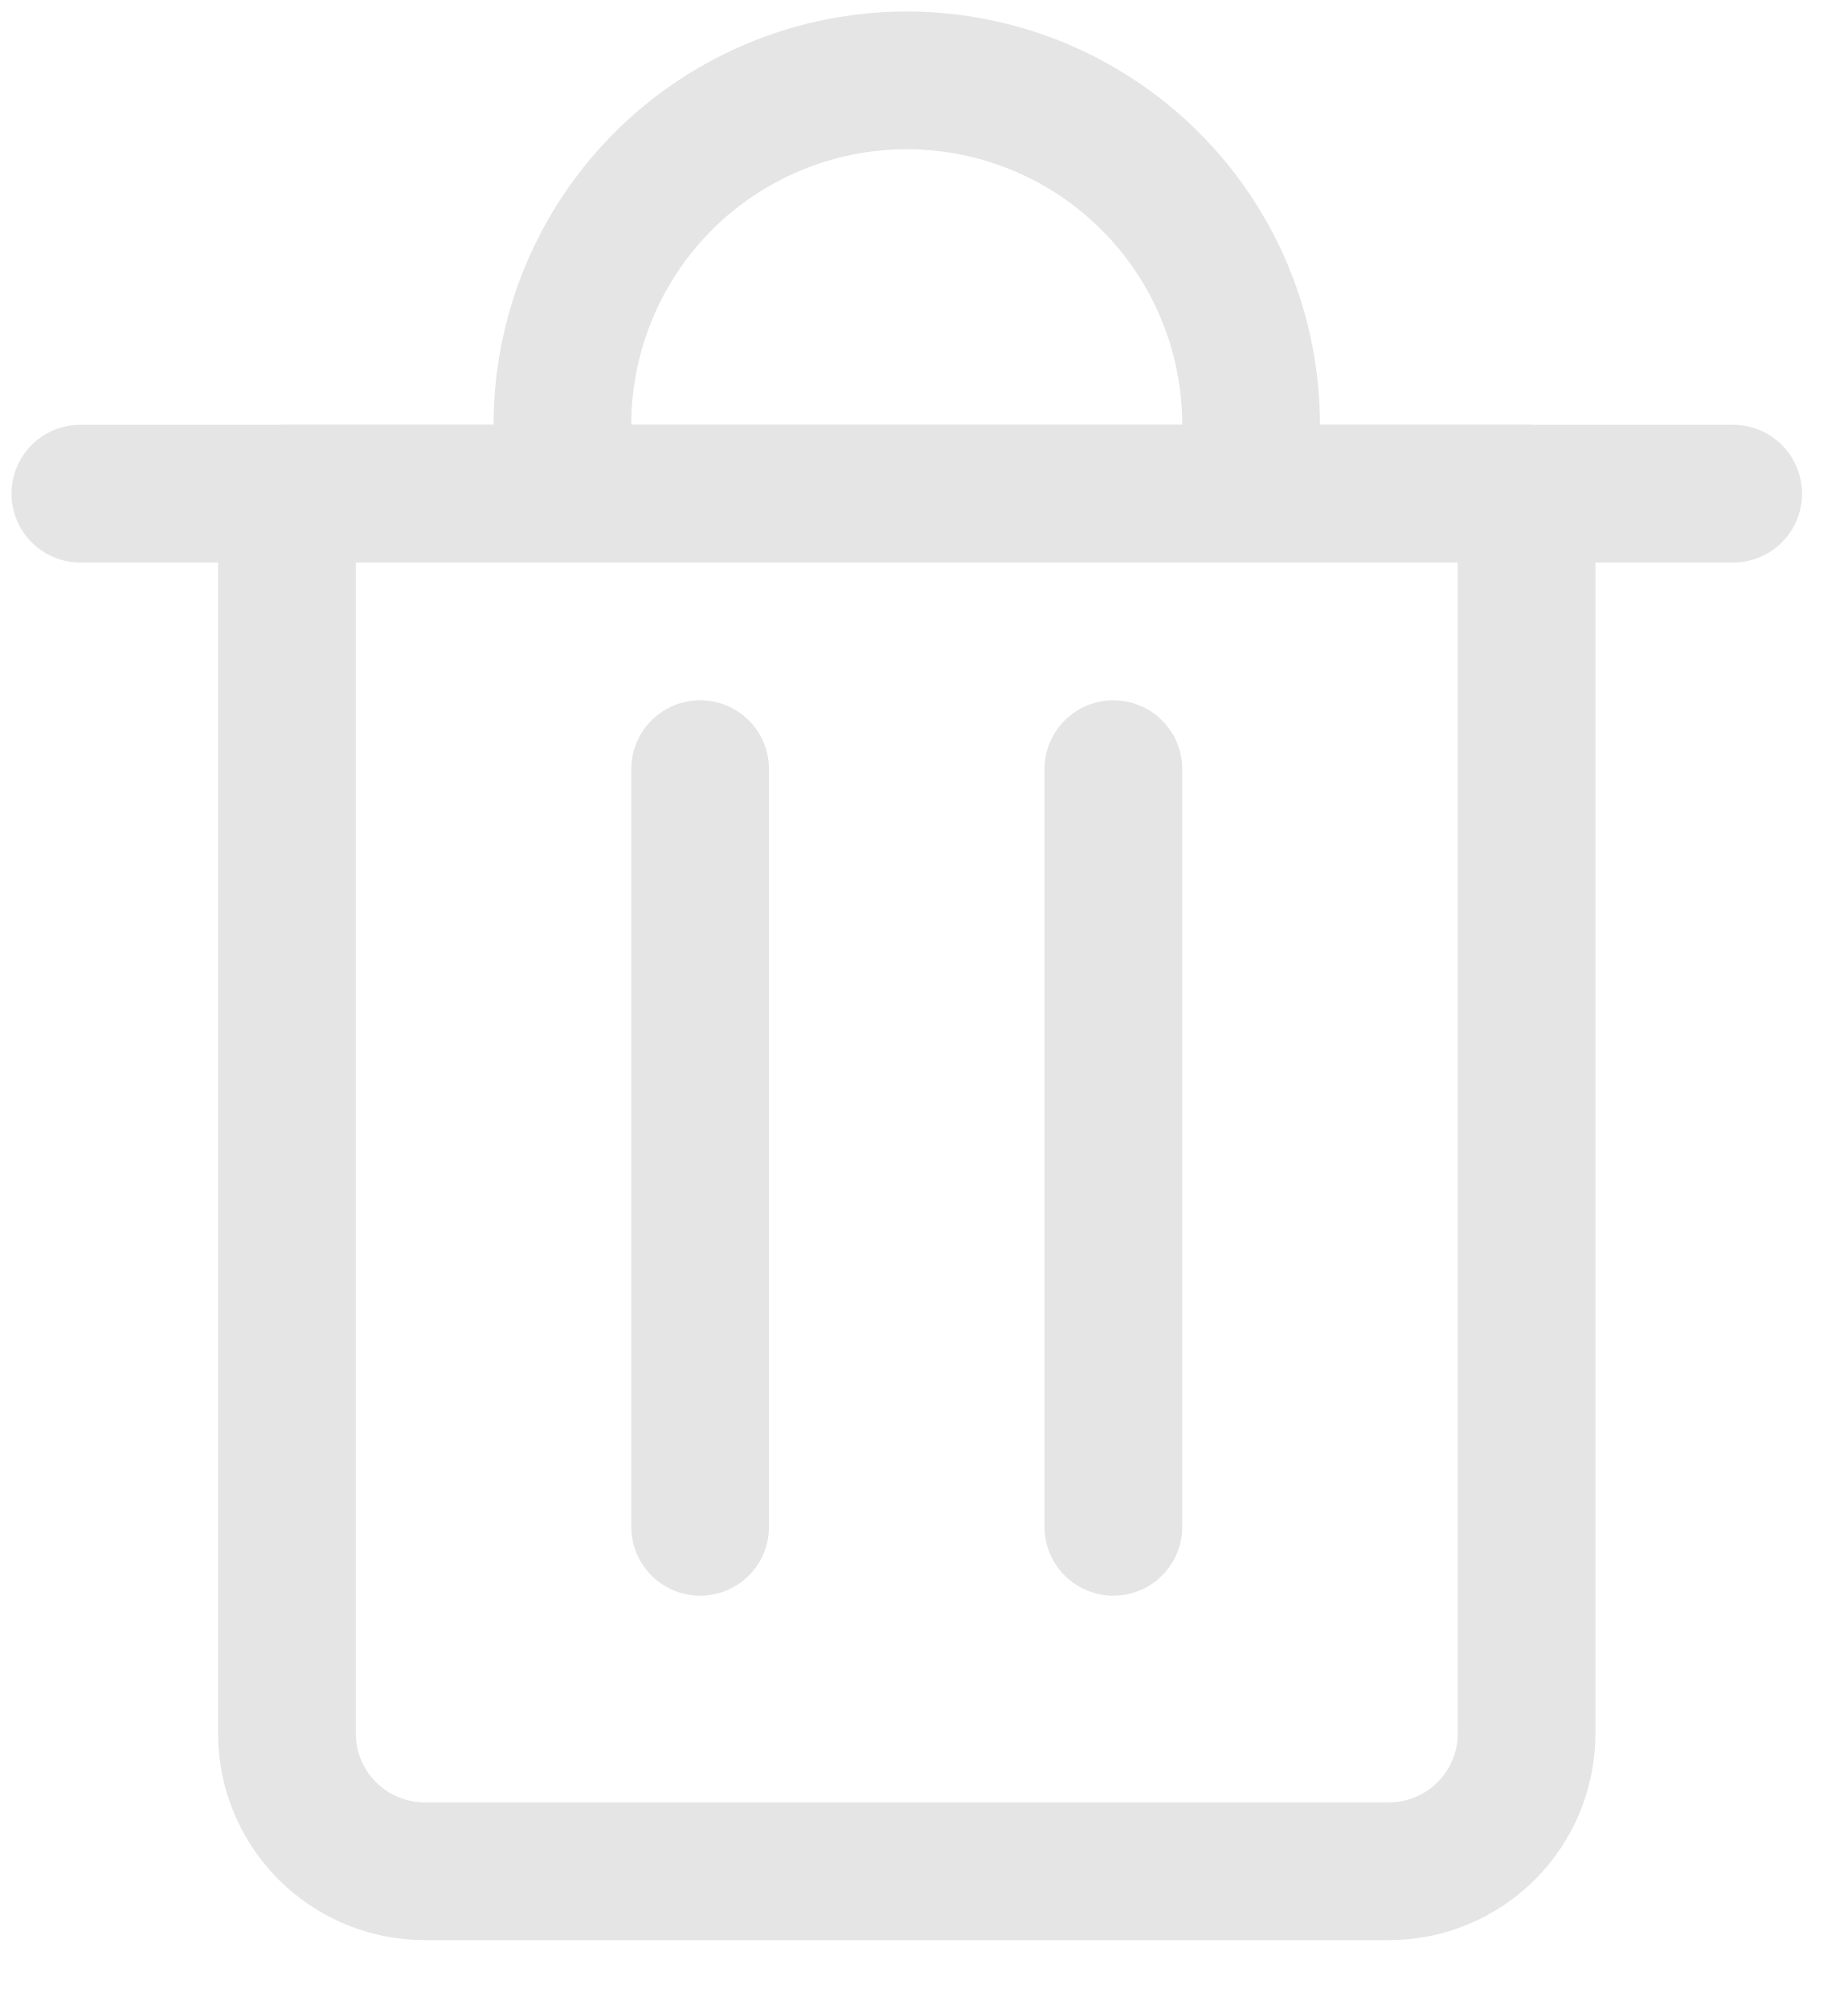
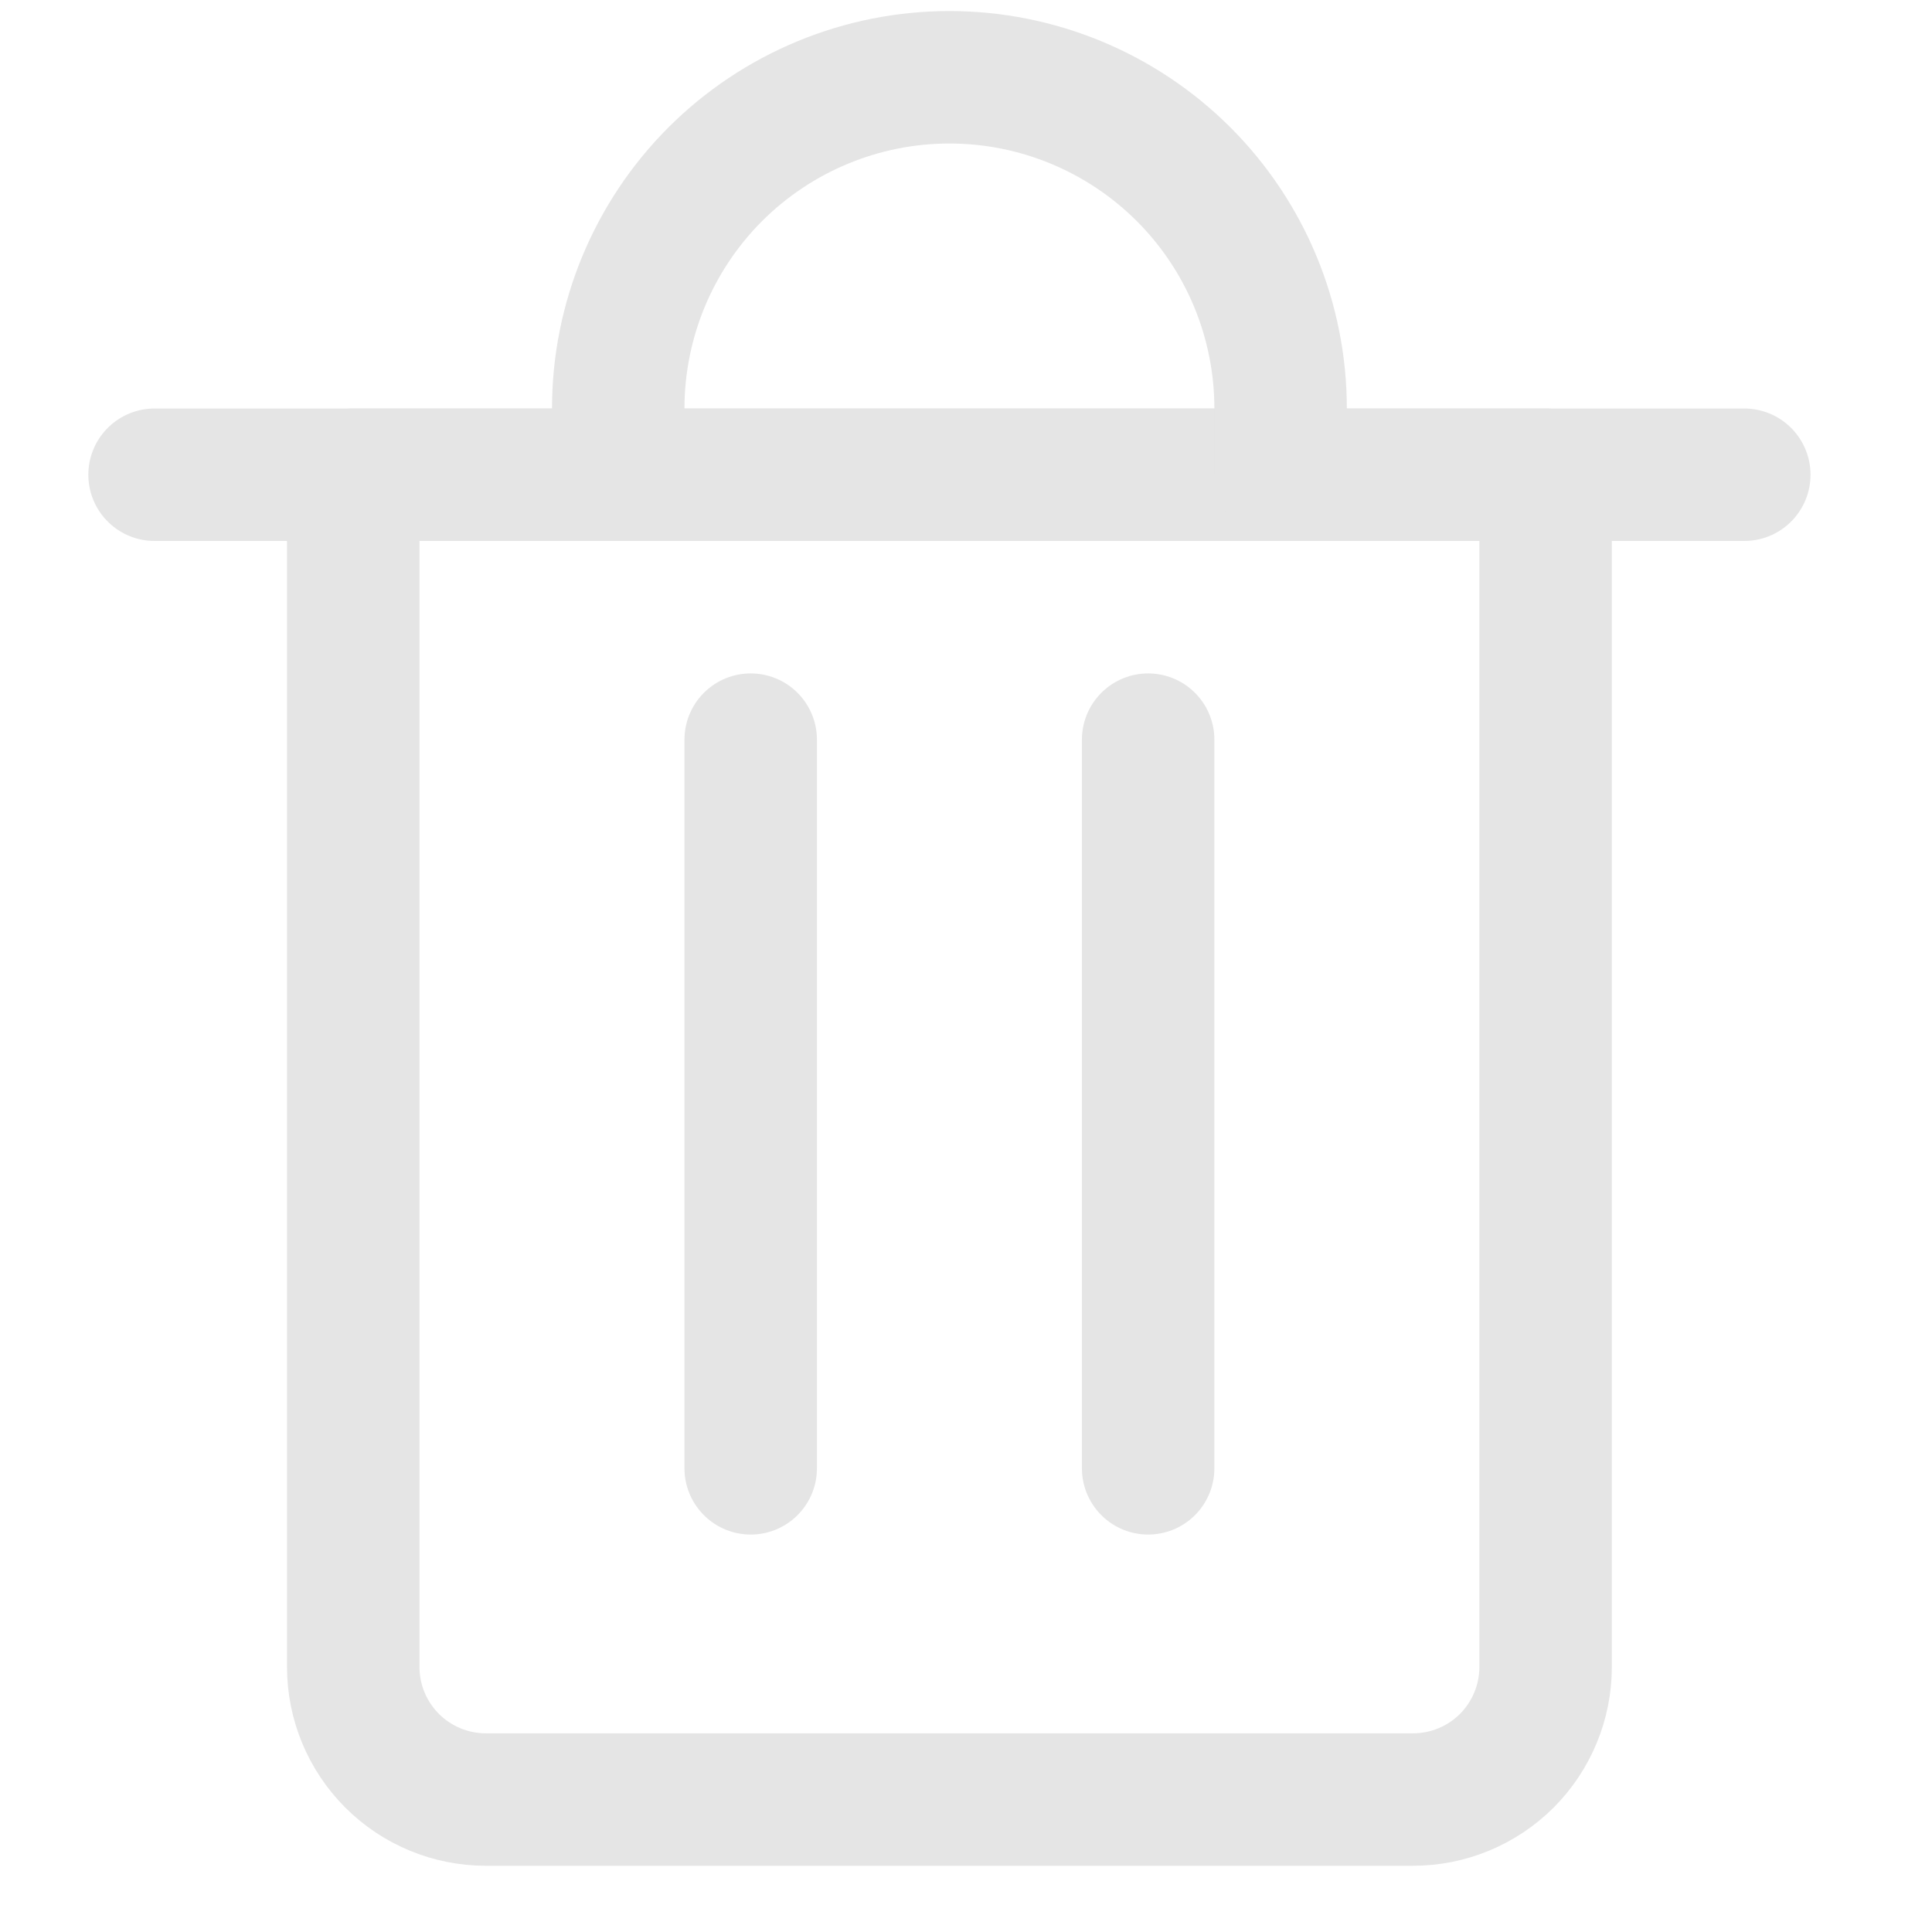
- <svg xmlns="http://www.w3.org/2000/svg" width="23" height="25" viewBox="0 0 23 25" fill="none">
+ <svg xmlns="http://www.w3.org/2000/svg" width="20" height="20" viewBox="0 0 23 25" fill="none">
  <path d="M1 6.143H21.571" stroke="#E5E5E5" stroke-width="1.714" stroke-linecap="round" stroke-linejoin="round" />
  <path d="M3.571 6.143H19V21.571C19 22.026 18.819 22.462 18.498 22.784C18.176 23.105 17.74 23.286 17.286 23.286H5.286C4.831 23.286 4.395 23.105 4.074 22.784C3.752 22.462 3.571 22.026 3.571 21.571V6.143Z" stroke="#E5E5E5" stroke-width="1.714" stroke-linecap="round" stroke-linejoin="round" />
  <path d="M7 6.143V5.286C7 4.149 7.452 3.059 8.255 2.255C9.059 1.452 10.149 1 11.286 1C12.422 1 13.512 1.452 14.316 2.255C15.12 3.059 15.571 4.149 15.571 5.286V6.143" stroke="#E5E5E5" stroke-width="1.714" stroke-linecap="round" stroke-linejoin="round" />
  <path d="M8.714 9.571V19" stroke="#E5E5E5" stroke-width="1.714" stroke-linecap="round" stroke-linejoin="round" />
  <path d="M13.857 9.571V19" stroke="#E5E5E5" stroke-width="1.714" stroke-linecap="round" stroke-linejoin="round" />
</svg>
